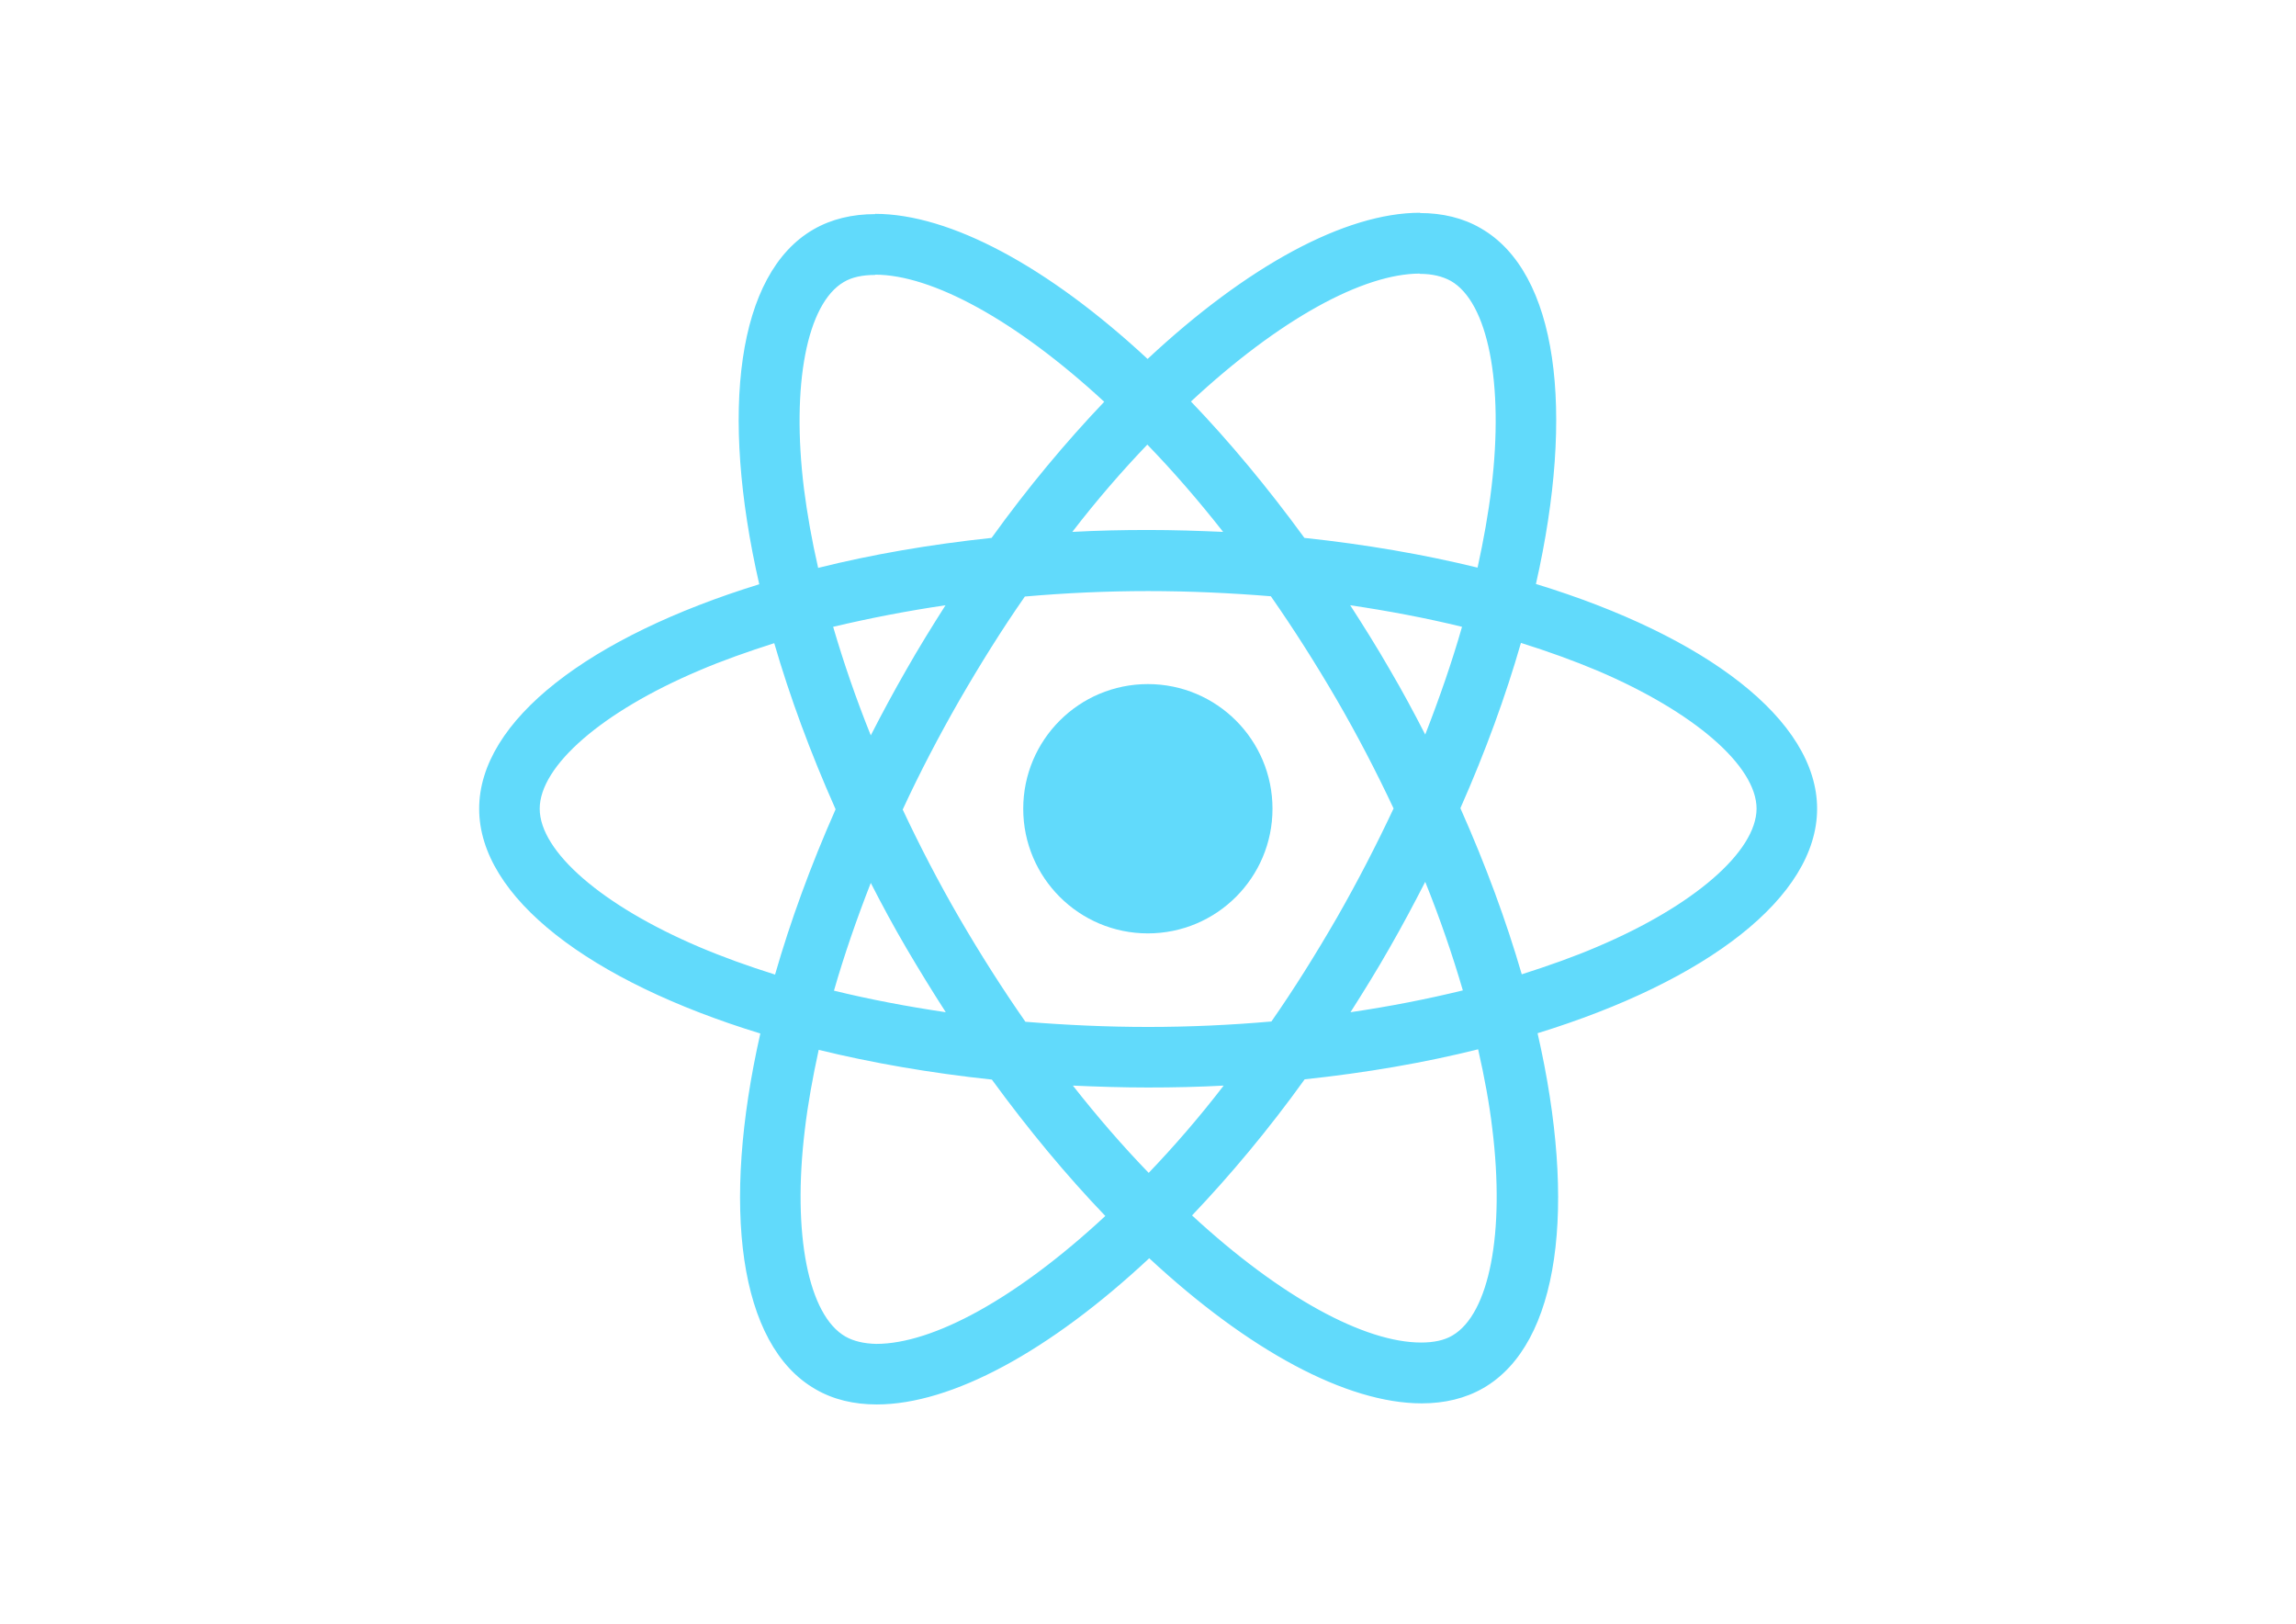
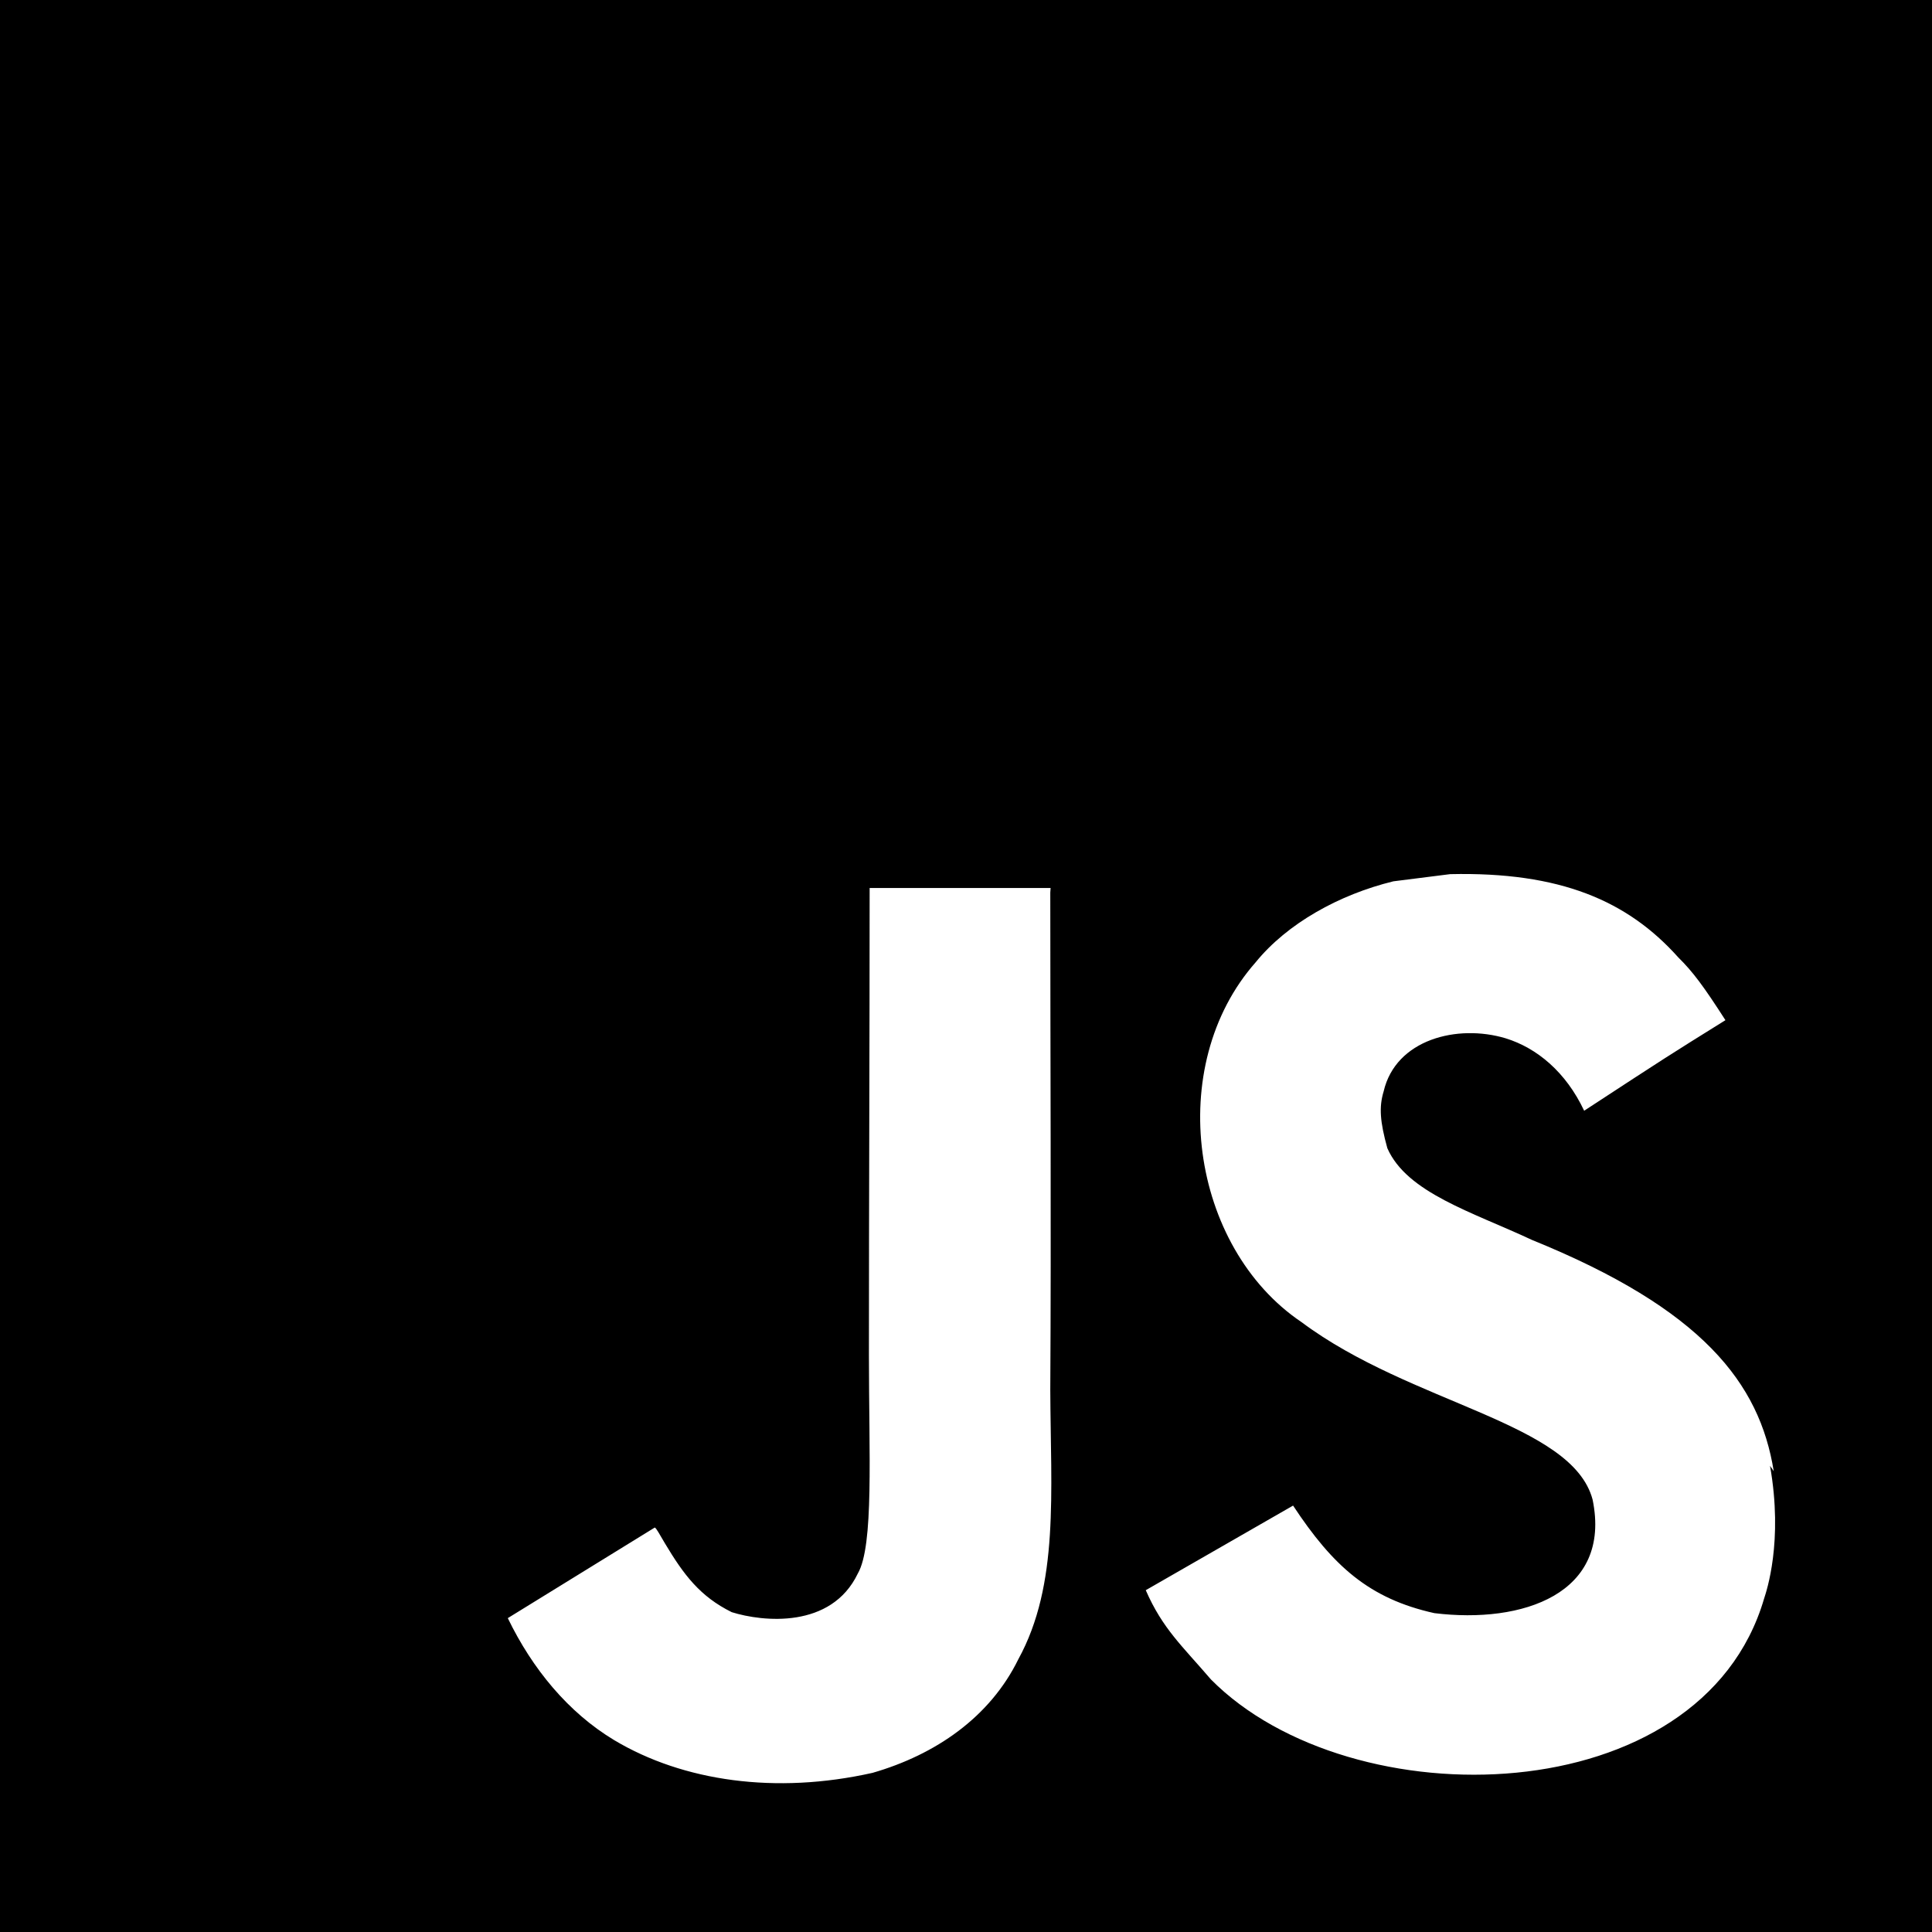
- <svg xmlns="http://www.w3.org/2000/svg" viewBox="0 0 841.9 595.3">
-   <g fill="#61DAFB">
-     <path d="M666.3 296.5c0-32.5-40.7-63.3-103.1-82.4 14.4-63.6 8-114.2-20.2-130.4-6.5-3.8-14.1-5.6-22.4-5.6v22.3c4.6 0 8.3.9 11.4 2.6 13.6 7.8 19.5 37.5 14.9 75.7-1.1 9.4-2.9 19.3-5.1 29.4-19.6-4.8-41-8.5-63.5-10.9-13.5-18.5-27.5-35.3-41.6-50 32.6-30.3 63.2-46.9 84-46.9V78c-27.5 0-63.5 19.6-99.9 53.6-36.4-33.8-72.4-53.2-99.9-53.2v22.3c20.7 0 51.4 16.5 84 46.6-14 14.7-28 31.4-41.3 49.9-22.6 2.4-44 6.1-63.6 11-2.3-10-4-19.7-5.2-29-4.7-38.2 1.1-67.9 14.6-75.8 3-1.8 6.9-2.6 11.5-2.6V78.5c-8.4 0-16 1.8-22.6 5.6-28.1 16.2-34.4 66.7-19.9 130.1-62.2 19.2-102.7 49.9-102.7 82.3 0 32.5 40.7 63.3 103.1 82.4-14.4 63.6-8 114.2 20.2 130.4 6.5 3.8 14.1 5.6 22.5 5.6 27.5 0 63.5-19.6 99.9-53.6 36.4 33.8 72.4 53.2 99.9 53.2 8.4 0 16-1.8 22.6-5.6 28.1-16.2 34.4-66.7 19.9-130.1 62-19.1 102.5-49.9 102.5-82.3zm-130.2-66.7c-3.7 12.9-8.3 26.2-13.5 39.5-4.1-8-8.4-16-13.1-24-4.6-8-9.5-15.8-14.4-23.4 14.2 2.1 27.9 4.7 41 7.9zm-45.8 106.5c-7.8 13.5-15.8 26.3-24.1 38.2-14.9 1.3-30 2-45.2 2-15.1 0-30.2-.7-45-1.9-8.3-11.9-16.4-24.6-24.2-38-7.6-13.1-14.5-26.4-20.8-39.8 6.2-13.4 13.2-26.8 20.7-39.9 7.8-13.5 15.8-26.3 24.1-38.2 14.9-1.3 30-2 45.2-2 15.1 0 30.2.7 45 1.9 8.3 11.9 16.4 24.6 24.2 38 7.6 13.1 14.5 26.4 20.8 39.8-6.3 13.4-13.2 26.8-20.7 39.9zm32.3-13c5.4 13.4 10 26.8 13.8 39.8-13.1 3.2-26.9 5.9-41.2 8 4.9-7.7 9.8-15.6 14.4-23.7 4.6-8 8.9-16.1 13-24.1zM421.2 430c-9.3-9.6-18.6-20.3-27.8-32 9 .4 18.2.7 27.5.7 9.4 0 18.7-.2 27.8-.7-9 11.7-18.3 22.4-27.5 32zm-74.4-58.9c-14.2-2.1-27.9-4.7-41-7.9 3.7-12.9 8.3-26.2 13.5-39.5 4.1 8 8.4 16 13.1 24 4.7 8 9.5 15.8 14.4 23.4zM420.7 163c9.3 9.6 18.6 20.3 27.8 32-9-.4-18.2-.7-27.5-.7-9.4 0-18.7.2-27.8.7 9-11.7 18.3-22.4 27.5-32zm-74 58.9c-4.9 7.7-9.8 15.6-14.4 23.7-4.6 8-8.9 16-13 24-5.4-13.4-10-26.8-13.8-39.8 13.1-3.1 26.9-5.8 41.2-7.9zm-90.5 125.2c-35.4-15.1-58.3-34.9-58.3-50.6 0-15.7 22.9-35.6 58.3-50.6 8.6-3.7 18-7 27.7-10.1 5.7 19.6 13.2 40 22.5 60.9-9.2 20.8-16.6 41.1-22.2 60.6-9.9-3.1-19.3-6.5-28-10.2zM310 490c-13.6-7.8-19.5-37.5-14.9-75.7 1.1-9.4 2.9-19.3 5.1-29.4 19.6 4.8 41 8.5 63.5 10.9 13.5 18.5 27.5 35.3 41.6 50-32.6 30.3-63.2 46.9-84 46.9-4.5-.1-8.3-1-11.3-2.7zm237.2-76.2c4.7 38.2-1.1 67.9-14.6 75.8-3 1.8-6.9 2.6-11.5 2.6-20.7 0-51.4-16.5-84-46.6 14-14.7 28-31.4 41.3-49.9 22.6-2.4 44-6.1 63.6-11 2.3 10.1 4.1 19.8 5.2 29.1zm38.5-66.7c-8.6 3.7-18 7-27.7 10.1-5.7-19.6-13.2-40-22.5-60.9 9.2-20.8 16.6-41.1 22.2-60.6 9.9 3.1 19.3 6.5 28.1 10.2 35.4 15.1 58.3 34.9 58.3 50.6-.1 15.7-23 35.6-58.4 50.6zM320.8 78.4z" />
-     <circle cx="420.9" cy="296.5" r="45.7" />
-     <path d="M520.5 78.1z" />
-   </g>
+ <svg xmlns="http://www.w3.org/2000/svg" role="img" viewBox="0 0 24 24">
+   <path d="M0 0h24v24H0V0zm22.034 18.276c-.175-1.095-.888-2.015-3.003-2.873-.736-.345-1.554-.585-1.797-1.14-.091-.33-.105-.51-.046-.705.15-.646.915-.84 1.515-.66.39.12.75.42.976.9 1.034-.676 1.034-.676 1.755-1.125-.27-.42-.404-.601-.586-.78-.63-.705-1.469-1.065-2.834-1.034l-.705.089c-.676.165-1.32.525-1.71 1.005-1.14 1.291-.811 3.541.569 4.471 1.365 1.02 3.361 1.244 3.616 2.205.24 1.17-.87 1.545-1.966 1.41-.811-.18-1.26-.586-1.755-1.336l-1.83 1.051c.21.48.45.689.81 1.109 1.74 1.756 6.09 1.666 6.871-1.004.029-.09.24-.705.074-1.65l.046.067zm-8.983-7.245h-2.248c0 1.938-.009 3.864-.009 5.805 0 1.232.063 2.363-.138 2.711-.33.689-1.18.601-1.566.48-.396-.196-.597-.466-.83-.855-.063-.105-.11-.196-.127-.196l-1.825 1.125c.305.63.75 1.172 1.324 1.517.855.51 2.004.675 3.207.405.783-.226 1.458-.691 1.811-1.411.51-.93.402-2.07.397-3.346.012-2.054 0-4.109 0-6.179l.004-.056z" />
</svg>
